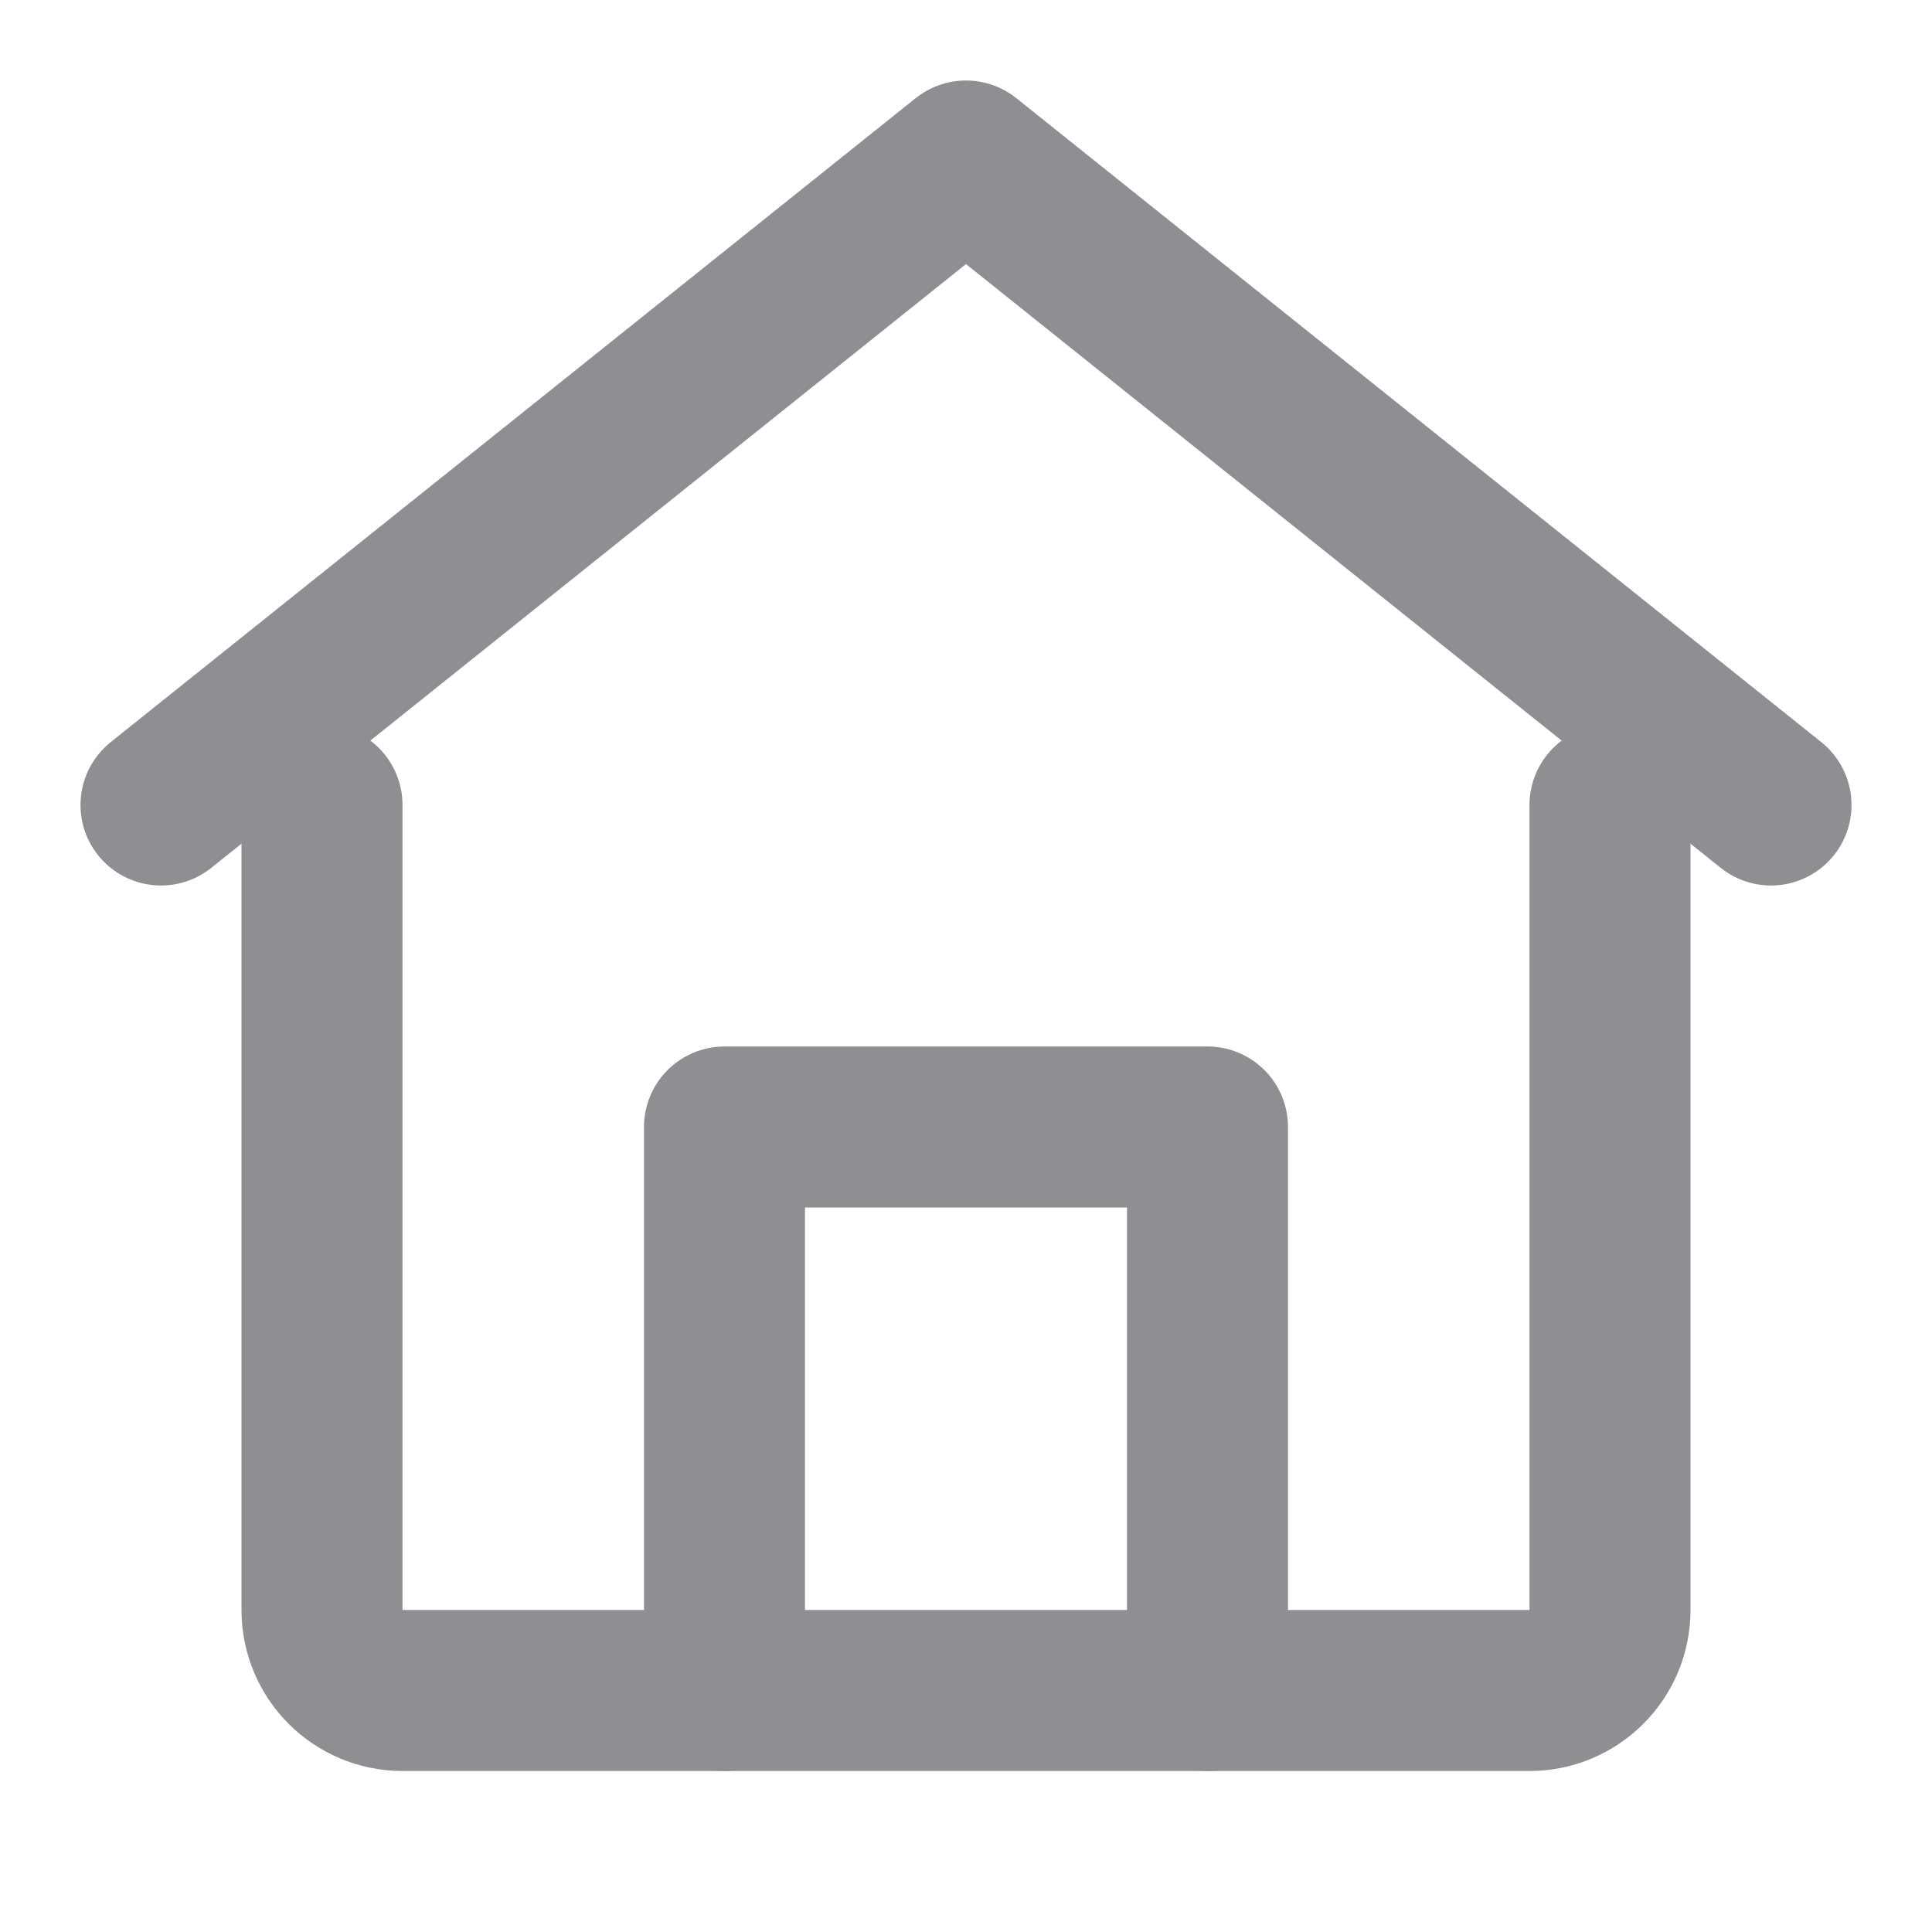
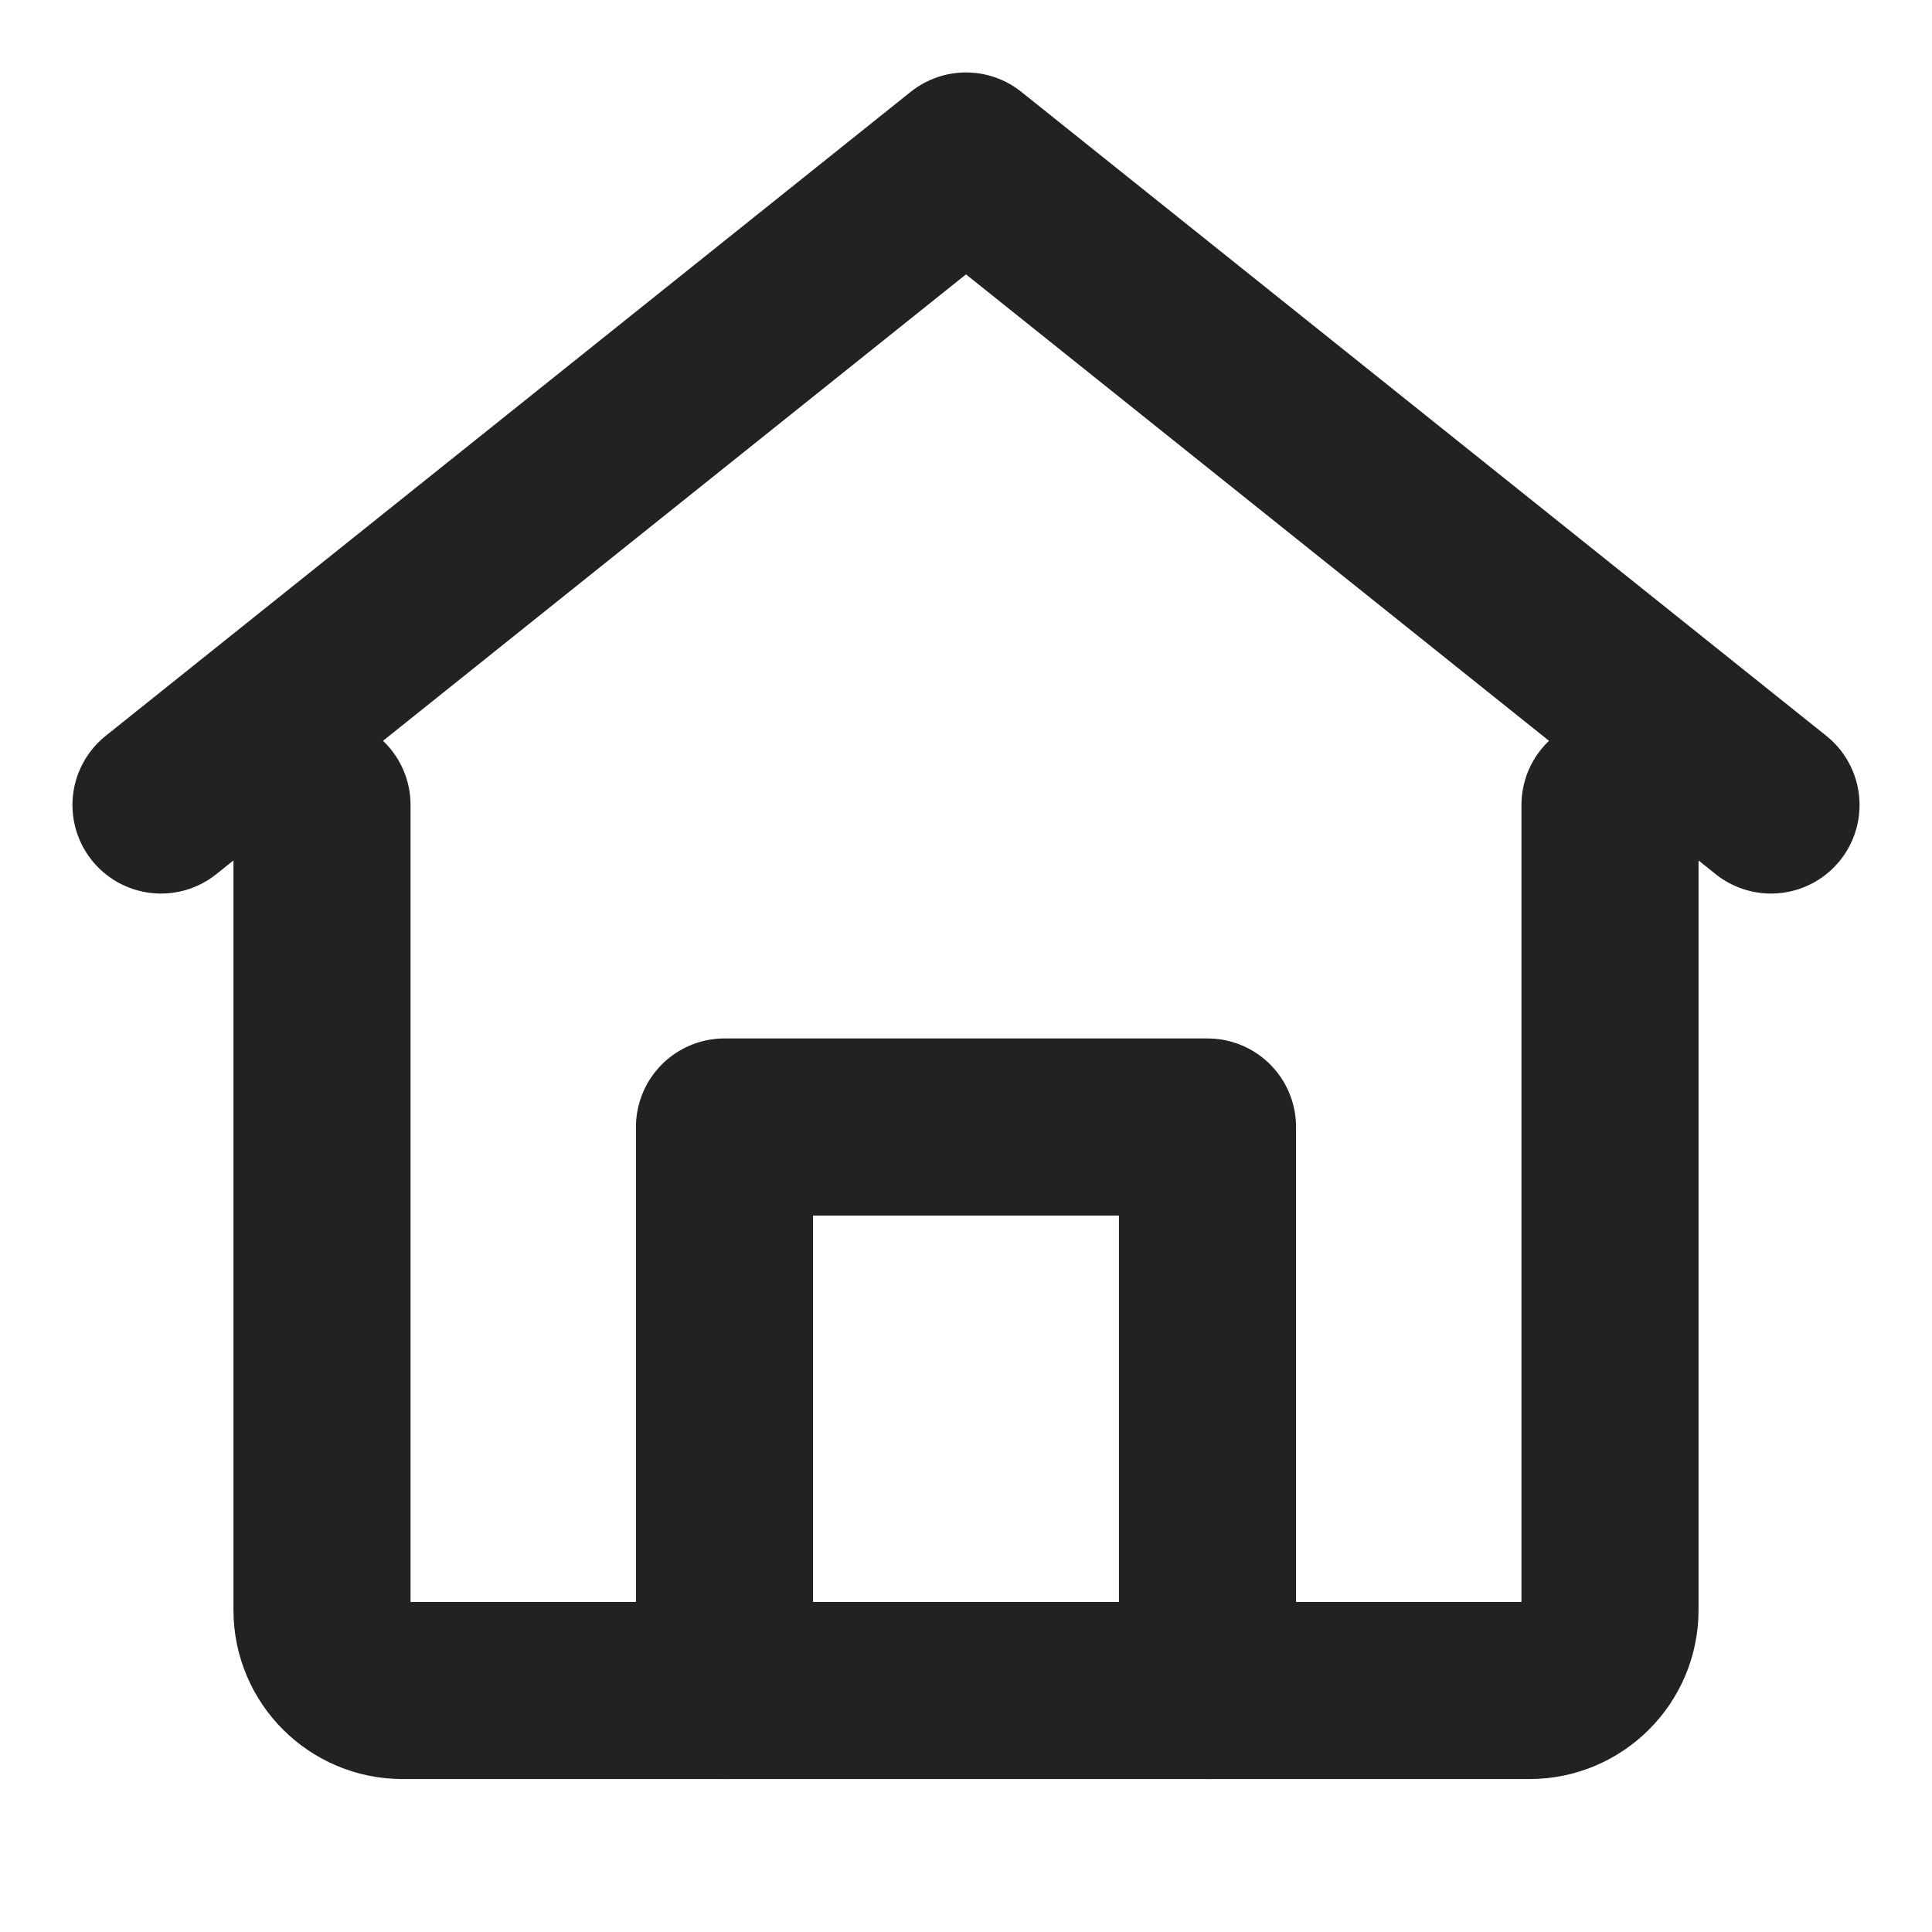
- <svg xmlns="http://www.w3.org/2000/svg" viewBox="0 0 24 24" width="24" height="24" fill="none" stroke="#8e8e93" stroke-width="2" stroke-linecap="round" stroke-linejoin="round" vector-effect="non-scaling-stroke">
+ <svg xmlns="http://www.w3.org/2000/svg" viewBox="0 0 24 24" width="24" height="24" fill="none" stroke="#222222" stroke-width="2.2" stroke-linecap="round" stroke-linejoin="round" vector-effect="non-scaling-stroke">
  <path d="M4 10V20C4 20.552 4.448 21 5 21H19C19.552 21 20 20.552 20 20V10" />
  <path d="M2 10L12 2L22 10" />
  <path d="M9 21V14H15V21" />
</svg>
